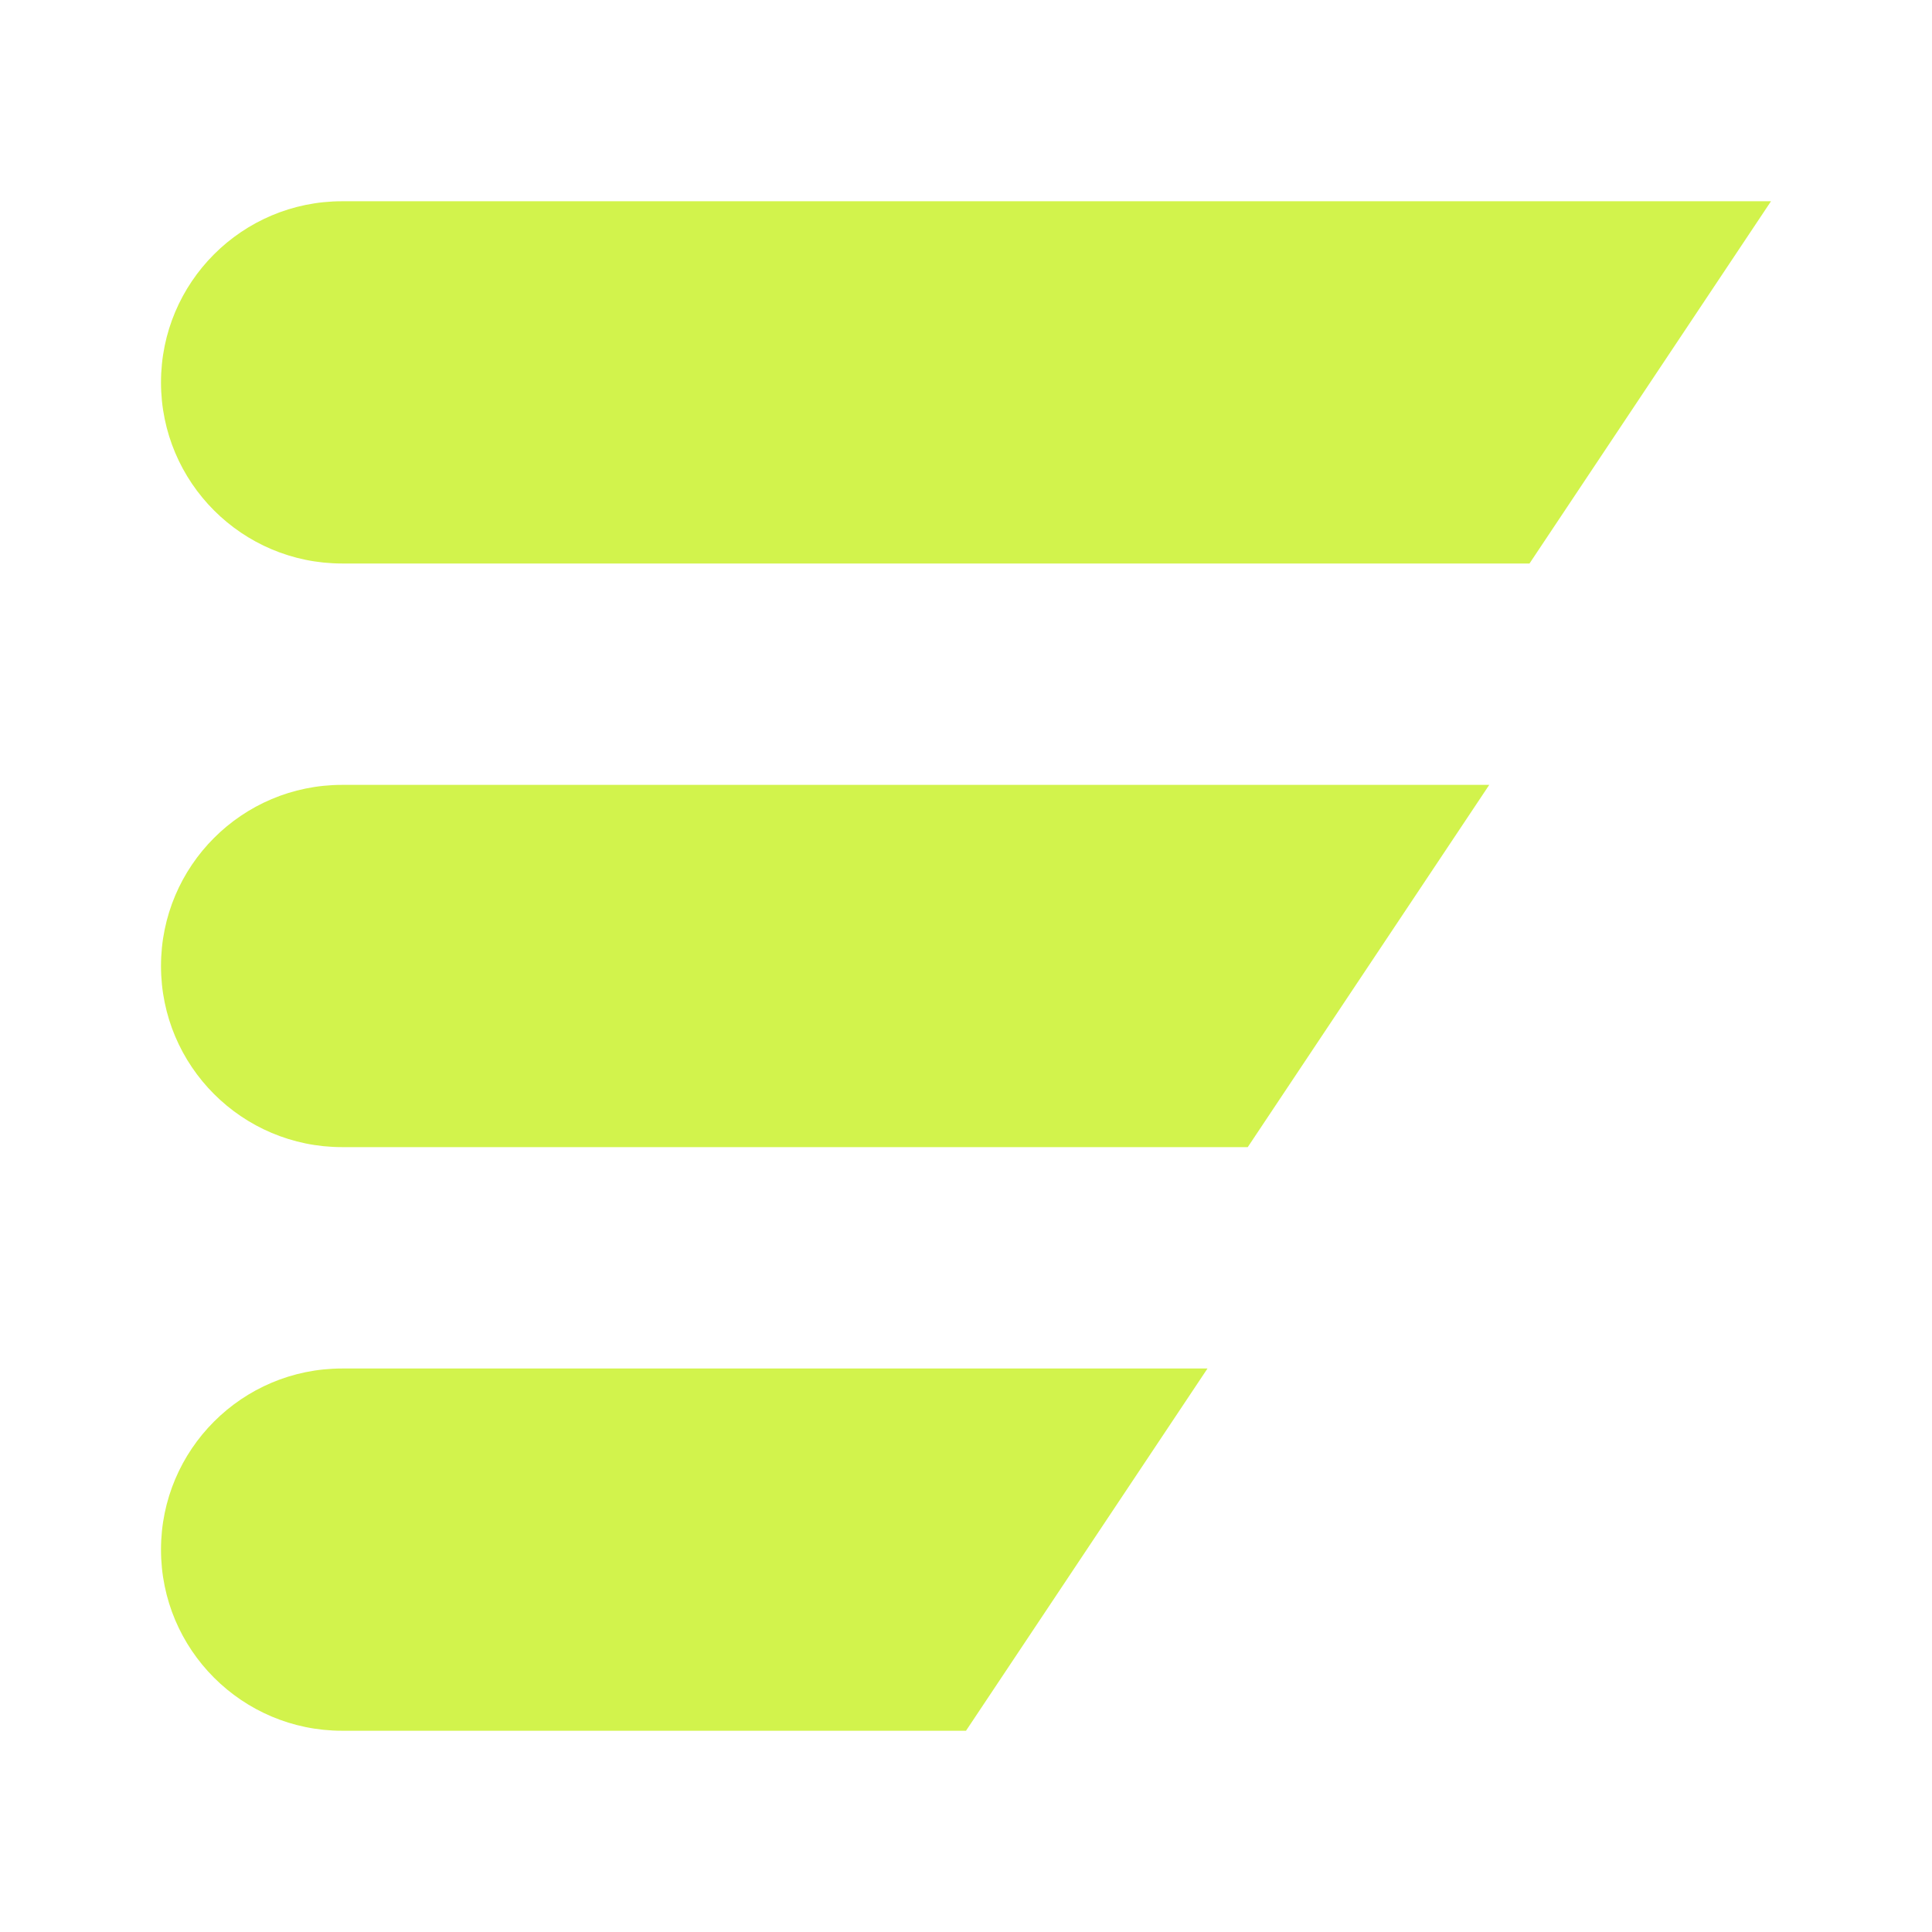
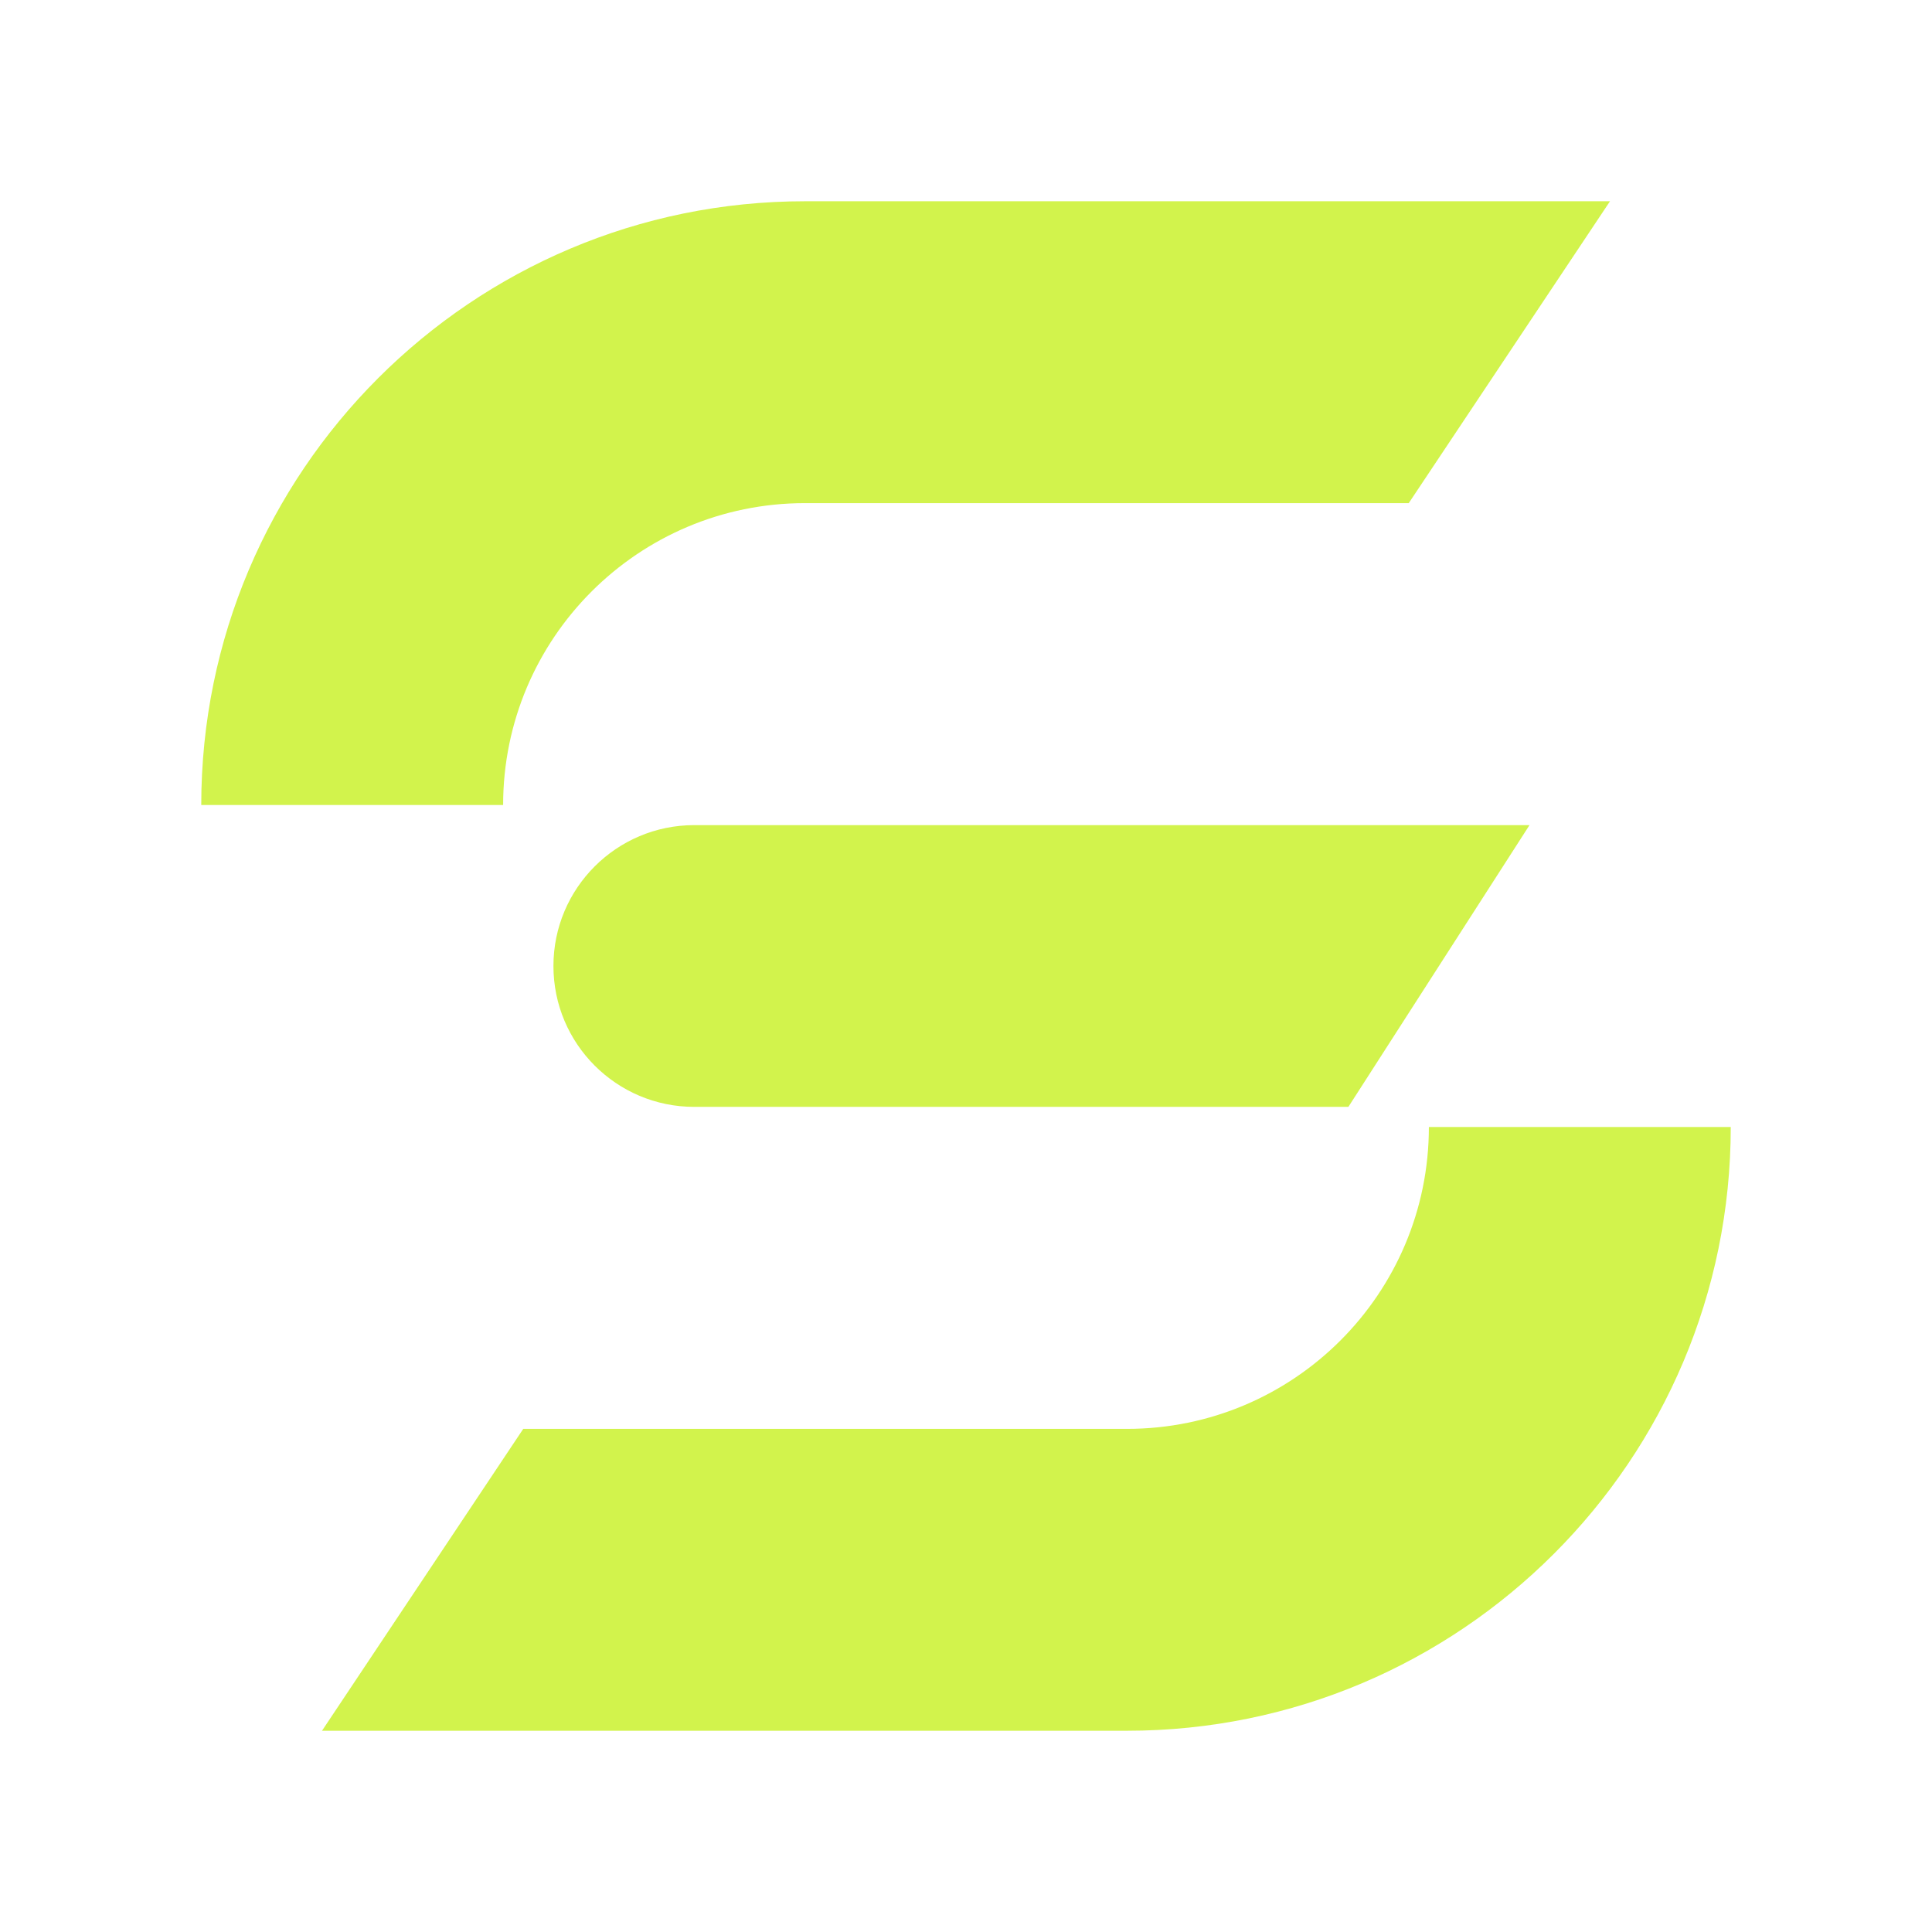
<svg xmlns="http://www.w3.org/2000/svg" width="48" height="48" viewBox="0 0 48 48" role="img">
  <g fill="#d2f34c">
-     <path d="M8.5 5H44L38 14H8.5A4.5 4.5 0 0 1 8.5 5ZM8.5 19.5H37L31 28.5H8.5A4.5 4.5 0 0 1 8.5 19.5ZM8.5 34H30L24 43H8.5A4.5 4.5 0 0 1 8.5 34Z" />
+     <path d="M40 5H20C11.72 5 5 11.72 5 20h7.5a7.5 7.5 0 0 1 7.5-7.5h15L40 5ZM17.25 20.5H38L33.5 27.5H17.25A3.5 3.5 0 0 1 17.25 20.5ZM8 43H28c8.28 0 15-6.72 15-15h-7.5a7.5 7.5 0 0 1-7.5 7.5H13L8 43Z" />
  </g>
</svg>
